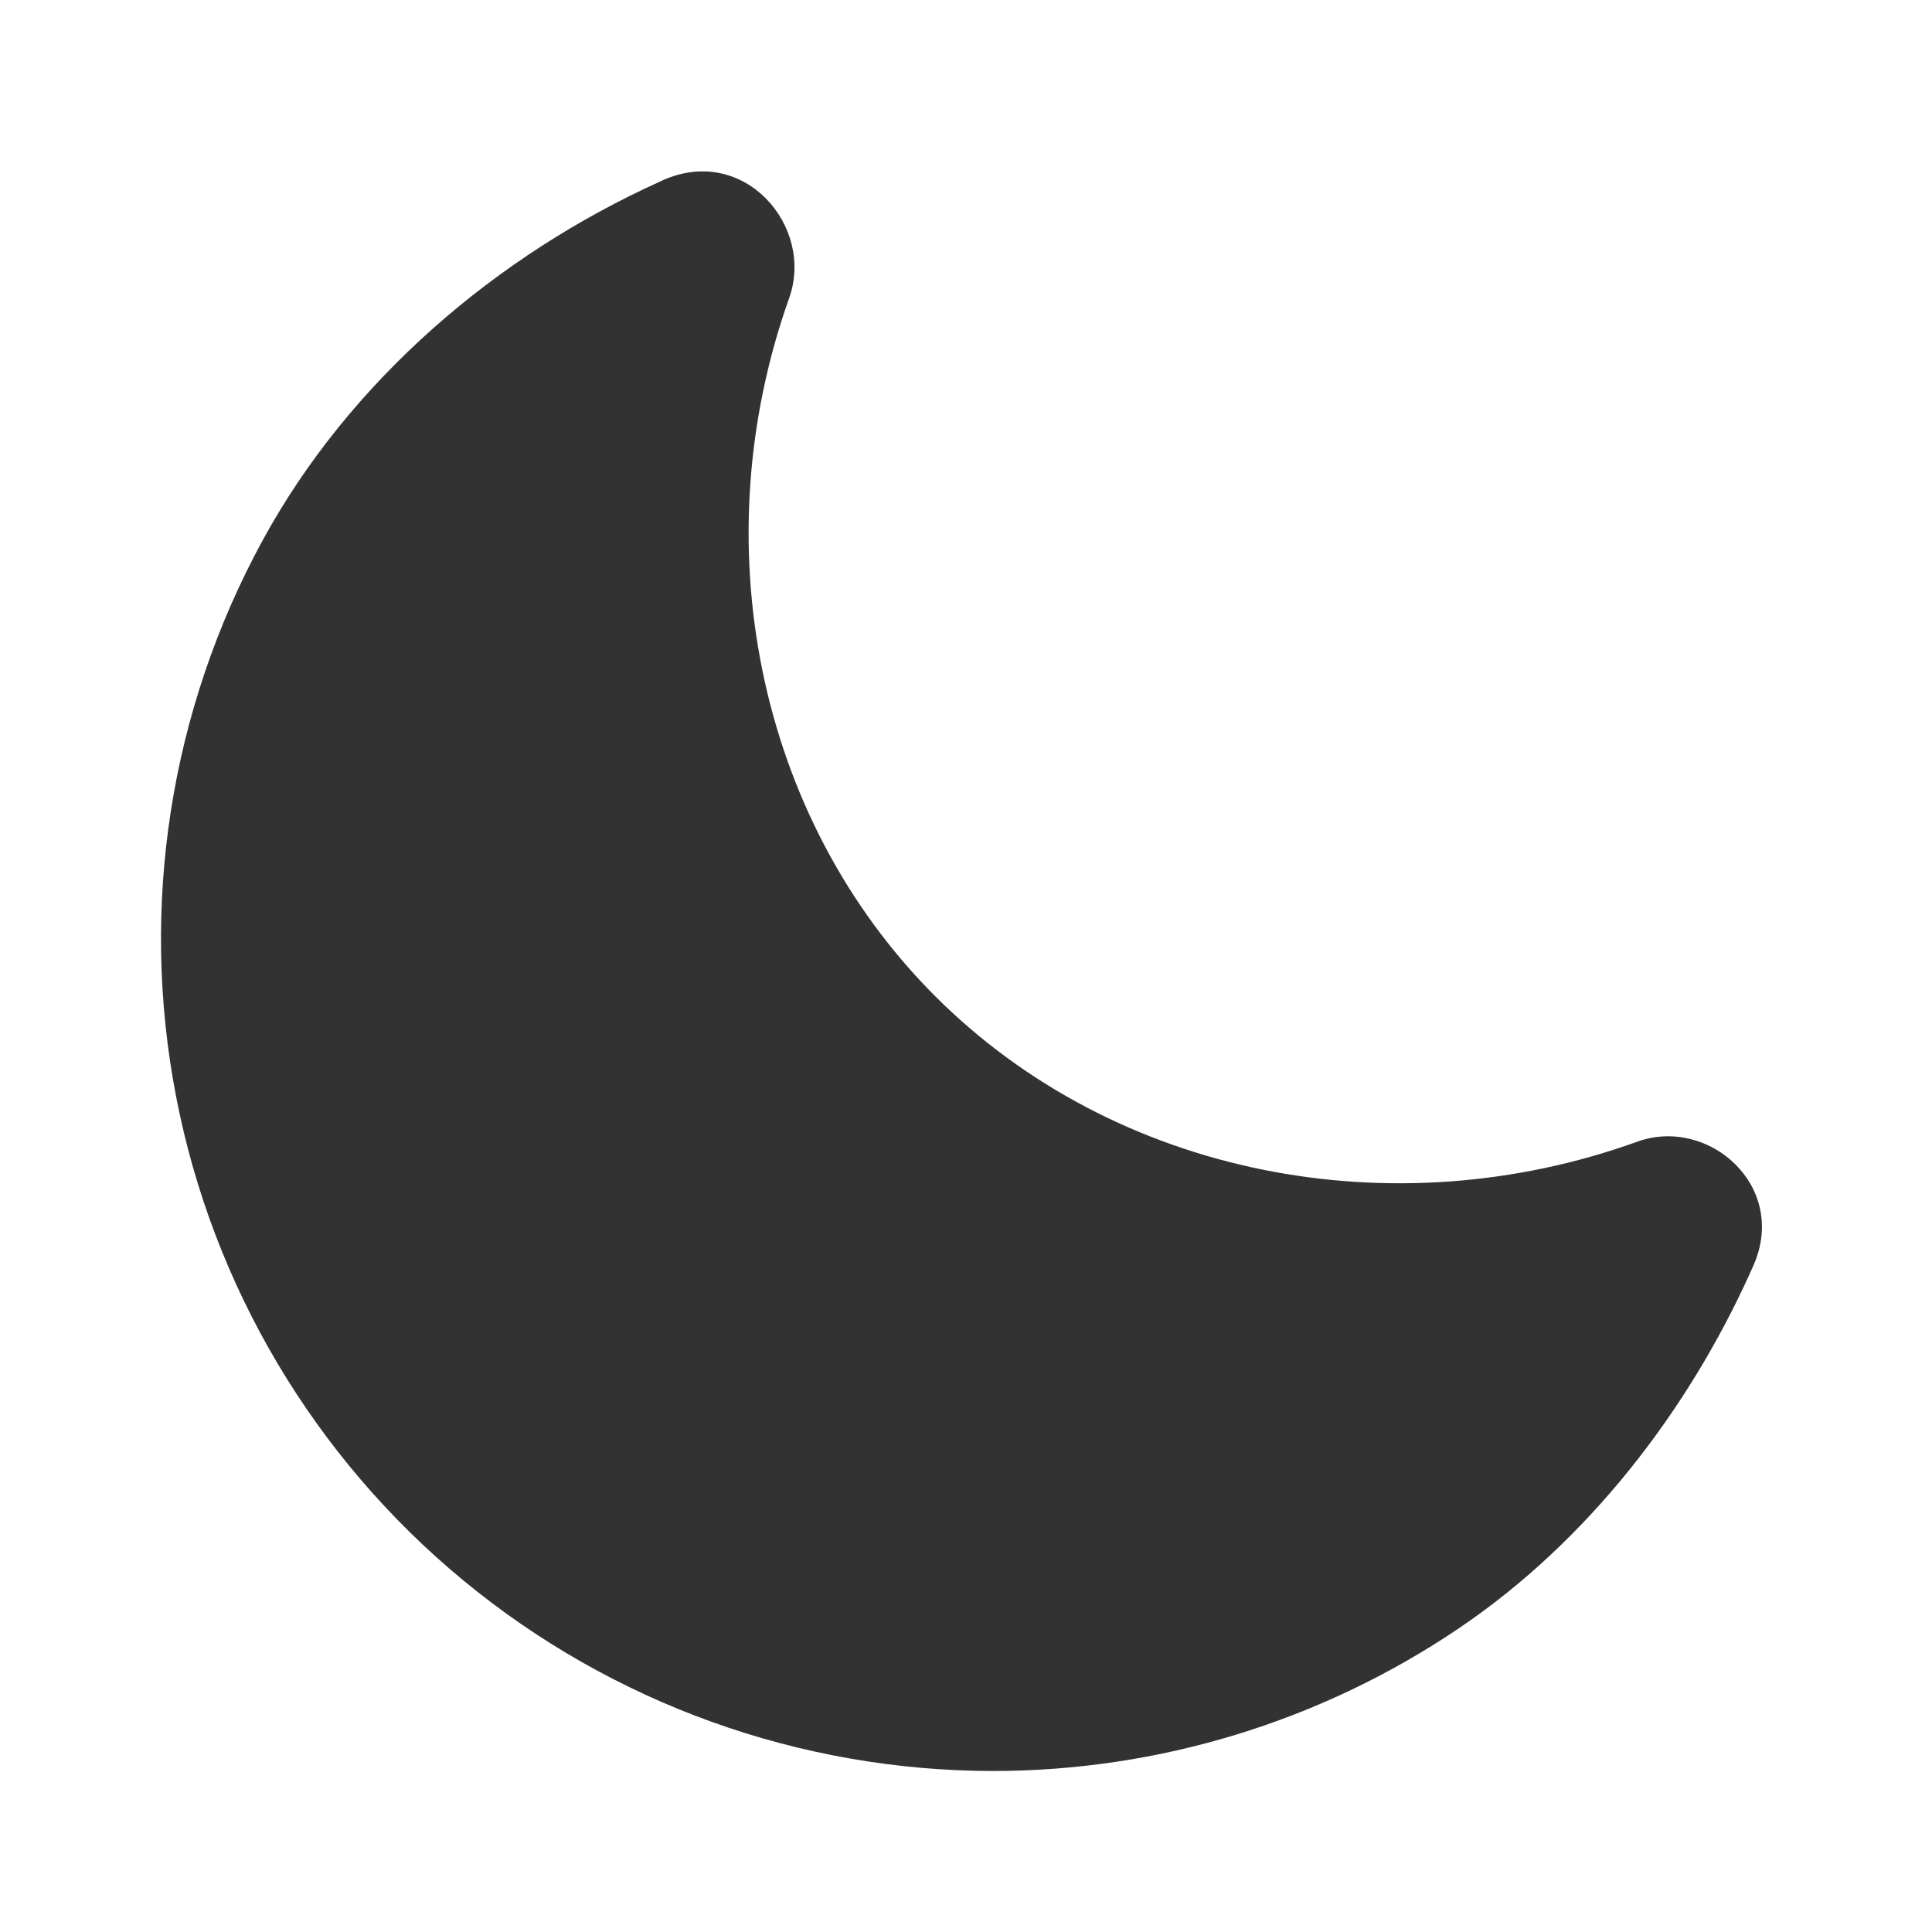
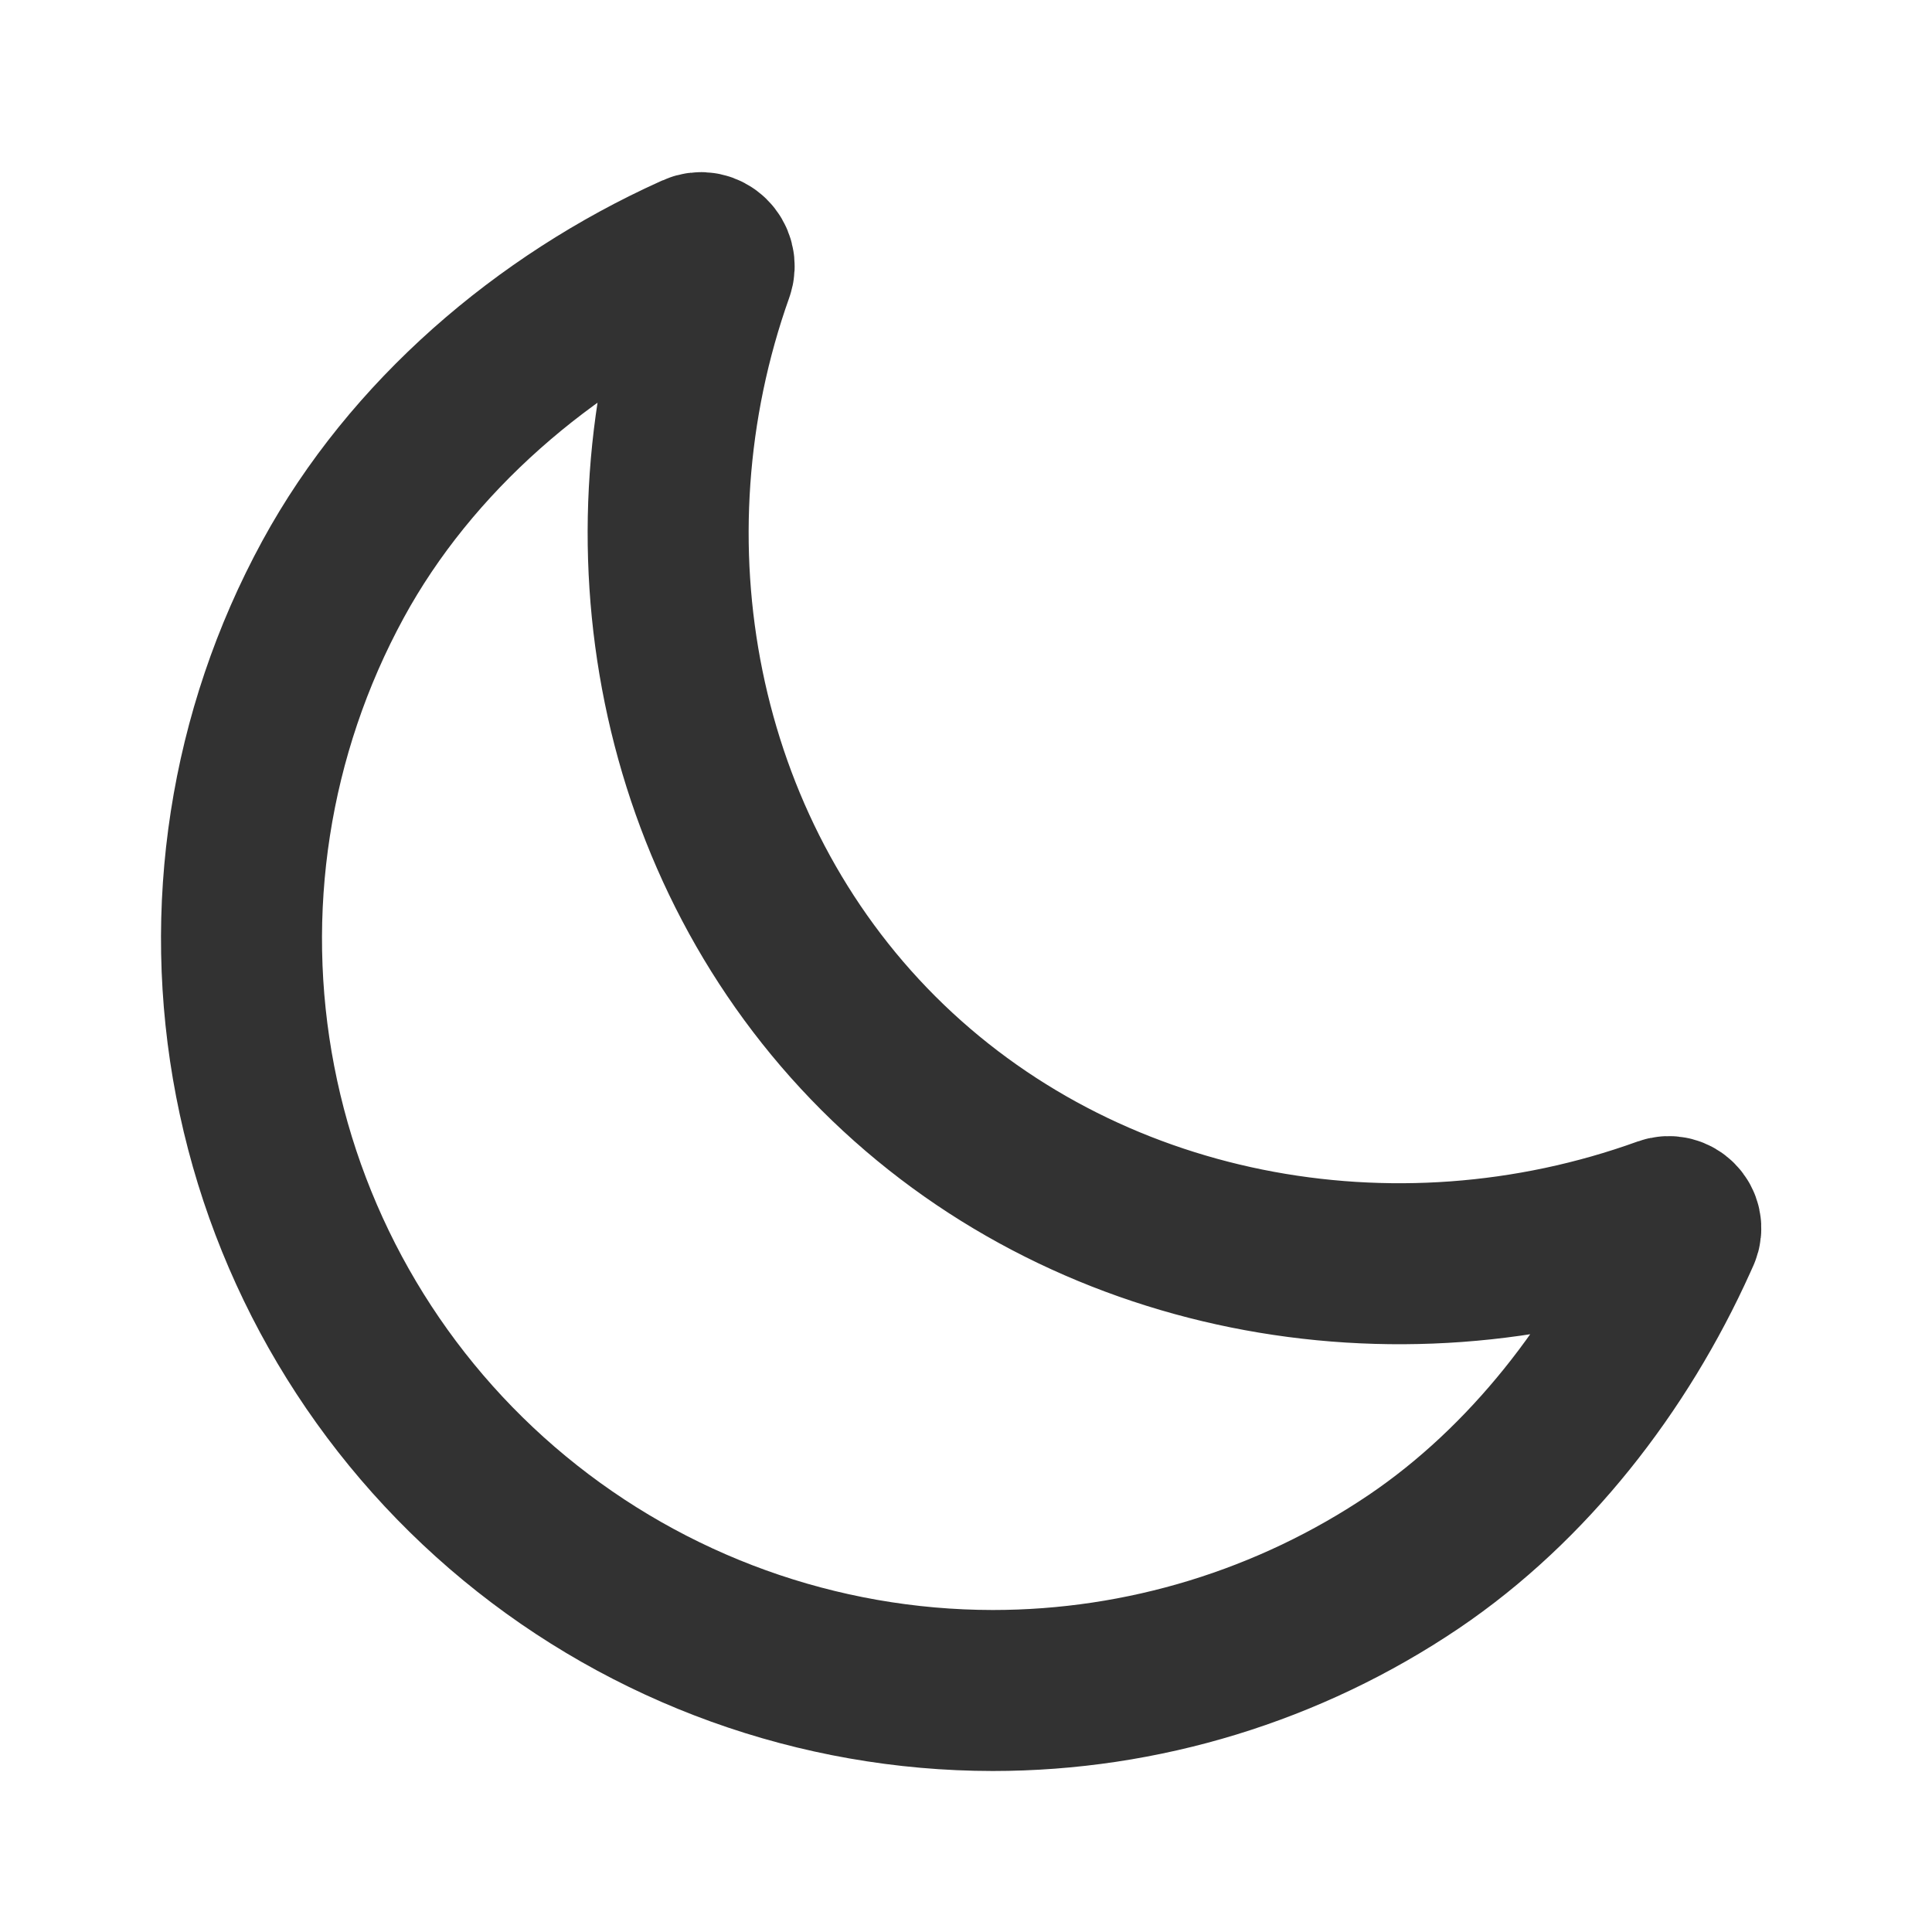
<svg xmlns="http://www.w3.org/2000/svg" width="800px" height="800px" viewBox="0 0 24 24" fill="none">
-   <rect width="24" height="24" />
-   <path fill-rule="evenodd" clip-rule="evenodd" d="M8.231 2.24C9.243 1.787 10.12 2.811 9.804 3.701C8.729 6.719 9.389 10.147 11.619 12.377C13.861 14.617 17.311 15.275 20.34 14.182C21.221 13.864 22.217 14.732 21.782 15.72C21.769 15.749 21.756 15.778 21.743 15.807C20.967 17.527 19.727 19.143 18.123 20.227C16.413 21.383 14.396 22 12.332 22H12.331C9.93 21.997 7.606 21.16 5.755 19.632C3.905 18.104 2.643 15.98 2.188 13.624C1.732 11.268 2.111 8.827 3.259 6.719C4.347 4.721 6.176 3.169 8.202 2.254L8.231 2.24Z" fill="#323232" />
+   <path d="M20.867 15.316C20.919 15.198 20.801 15.079 20.679 15.122V15.122C17.317 16.337 13.45 15.62 10.912 13.084C8.387 10.559 7.669 6.717 8.861 3.366V3.366C8.911 3.227 8.774 3.093 8.64 3.153C8.631 3.157 8.622 3.161 8.613 3.165C6.758 4.003 5.107 5.417 4.137 7.197C3.1 9.101 2.758 11.306 3.17 13.434C3.581 15.562 4.72 17.481 6.392 18.861C8.064 20.241 10.163 20.998 12.332 21C14.196 21 16.018 20.442 17.563 19.399C18.989 18.435 20.119 16.976 20.831 15.396C20.843 15.37 20.855 15.343 20.867 15.316Z" stroke="#323232" stroke-width="2" stroke-linecap="round" stroke-linejoin="round" />
</svg>
